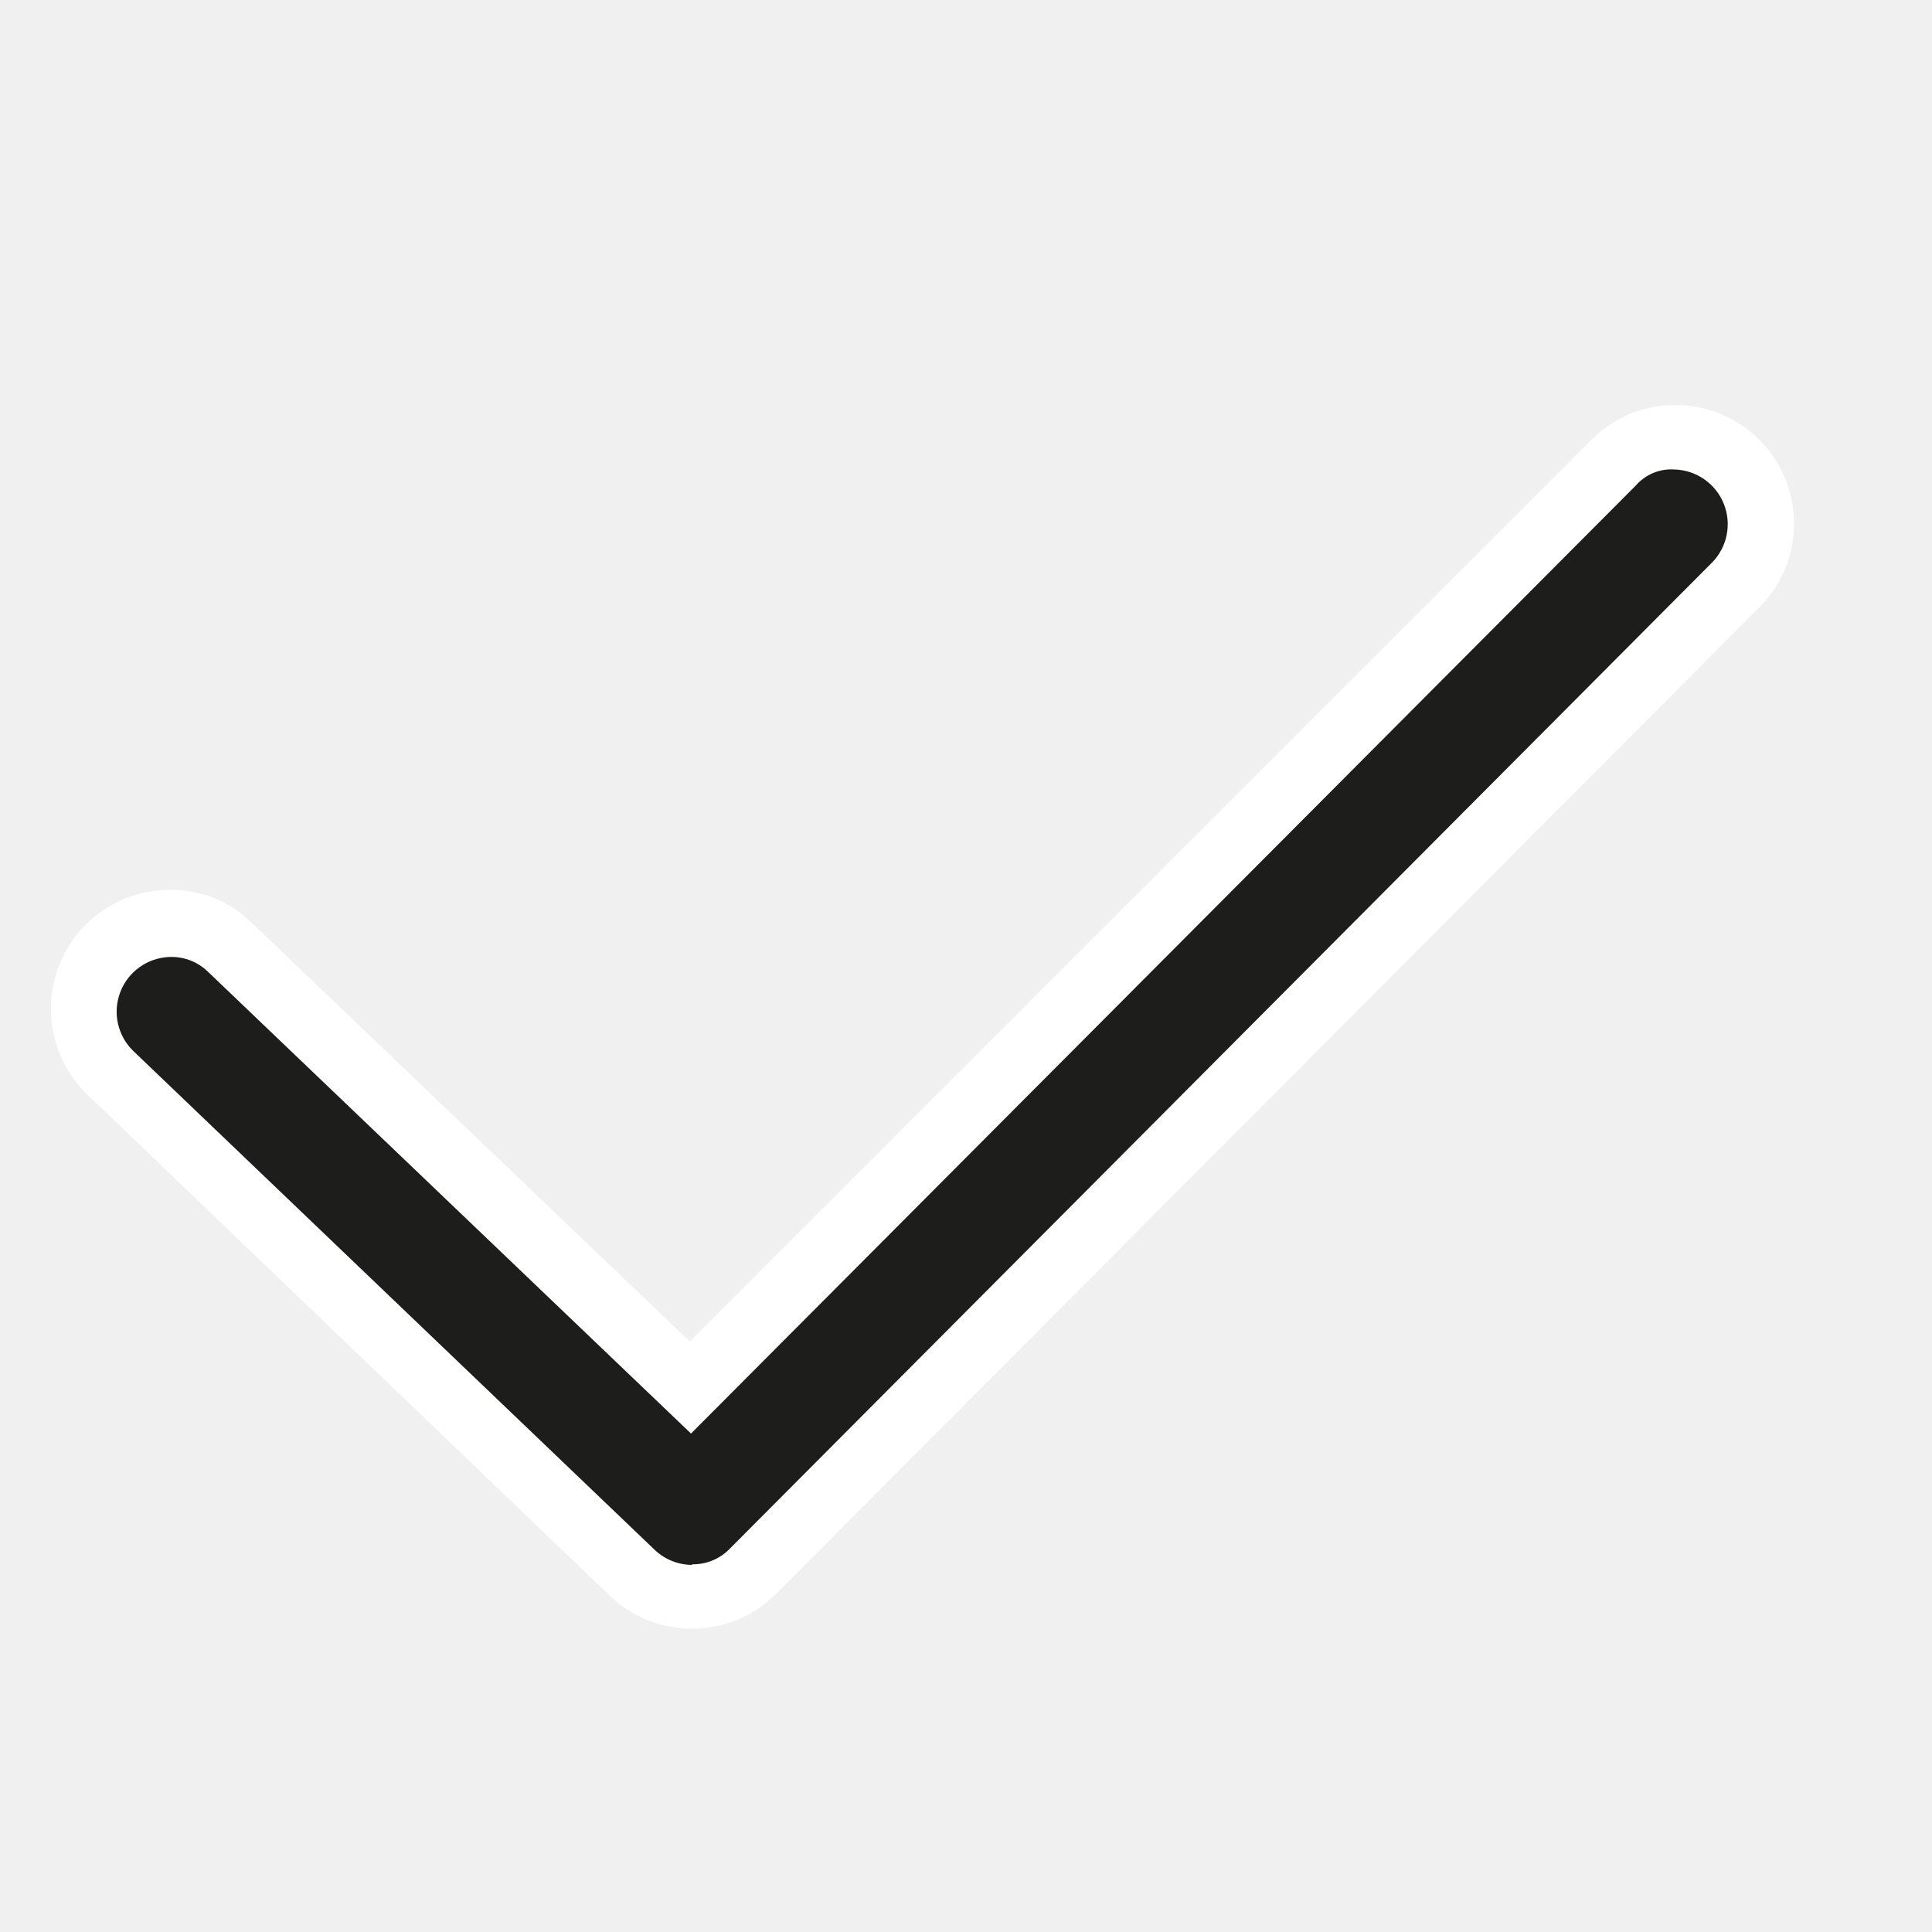
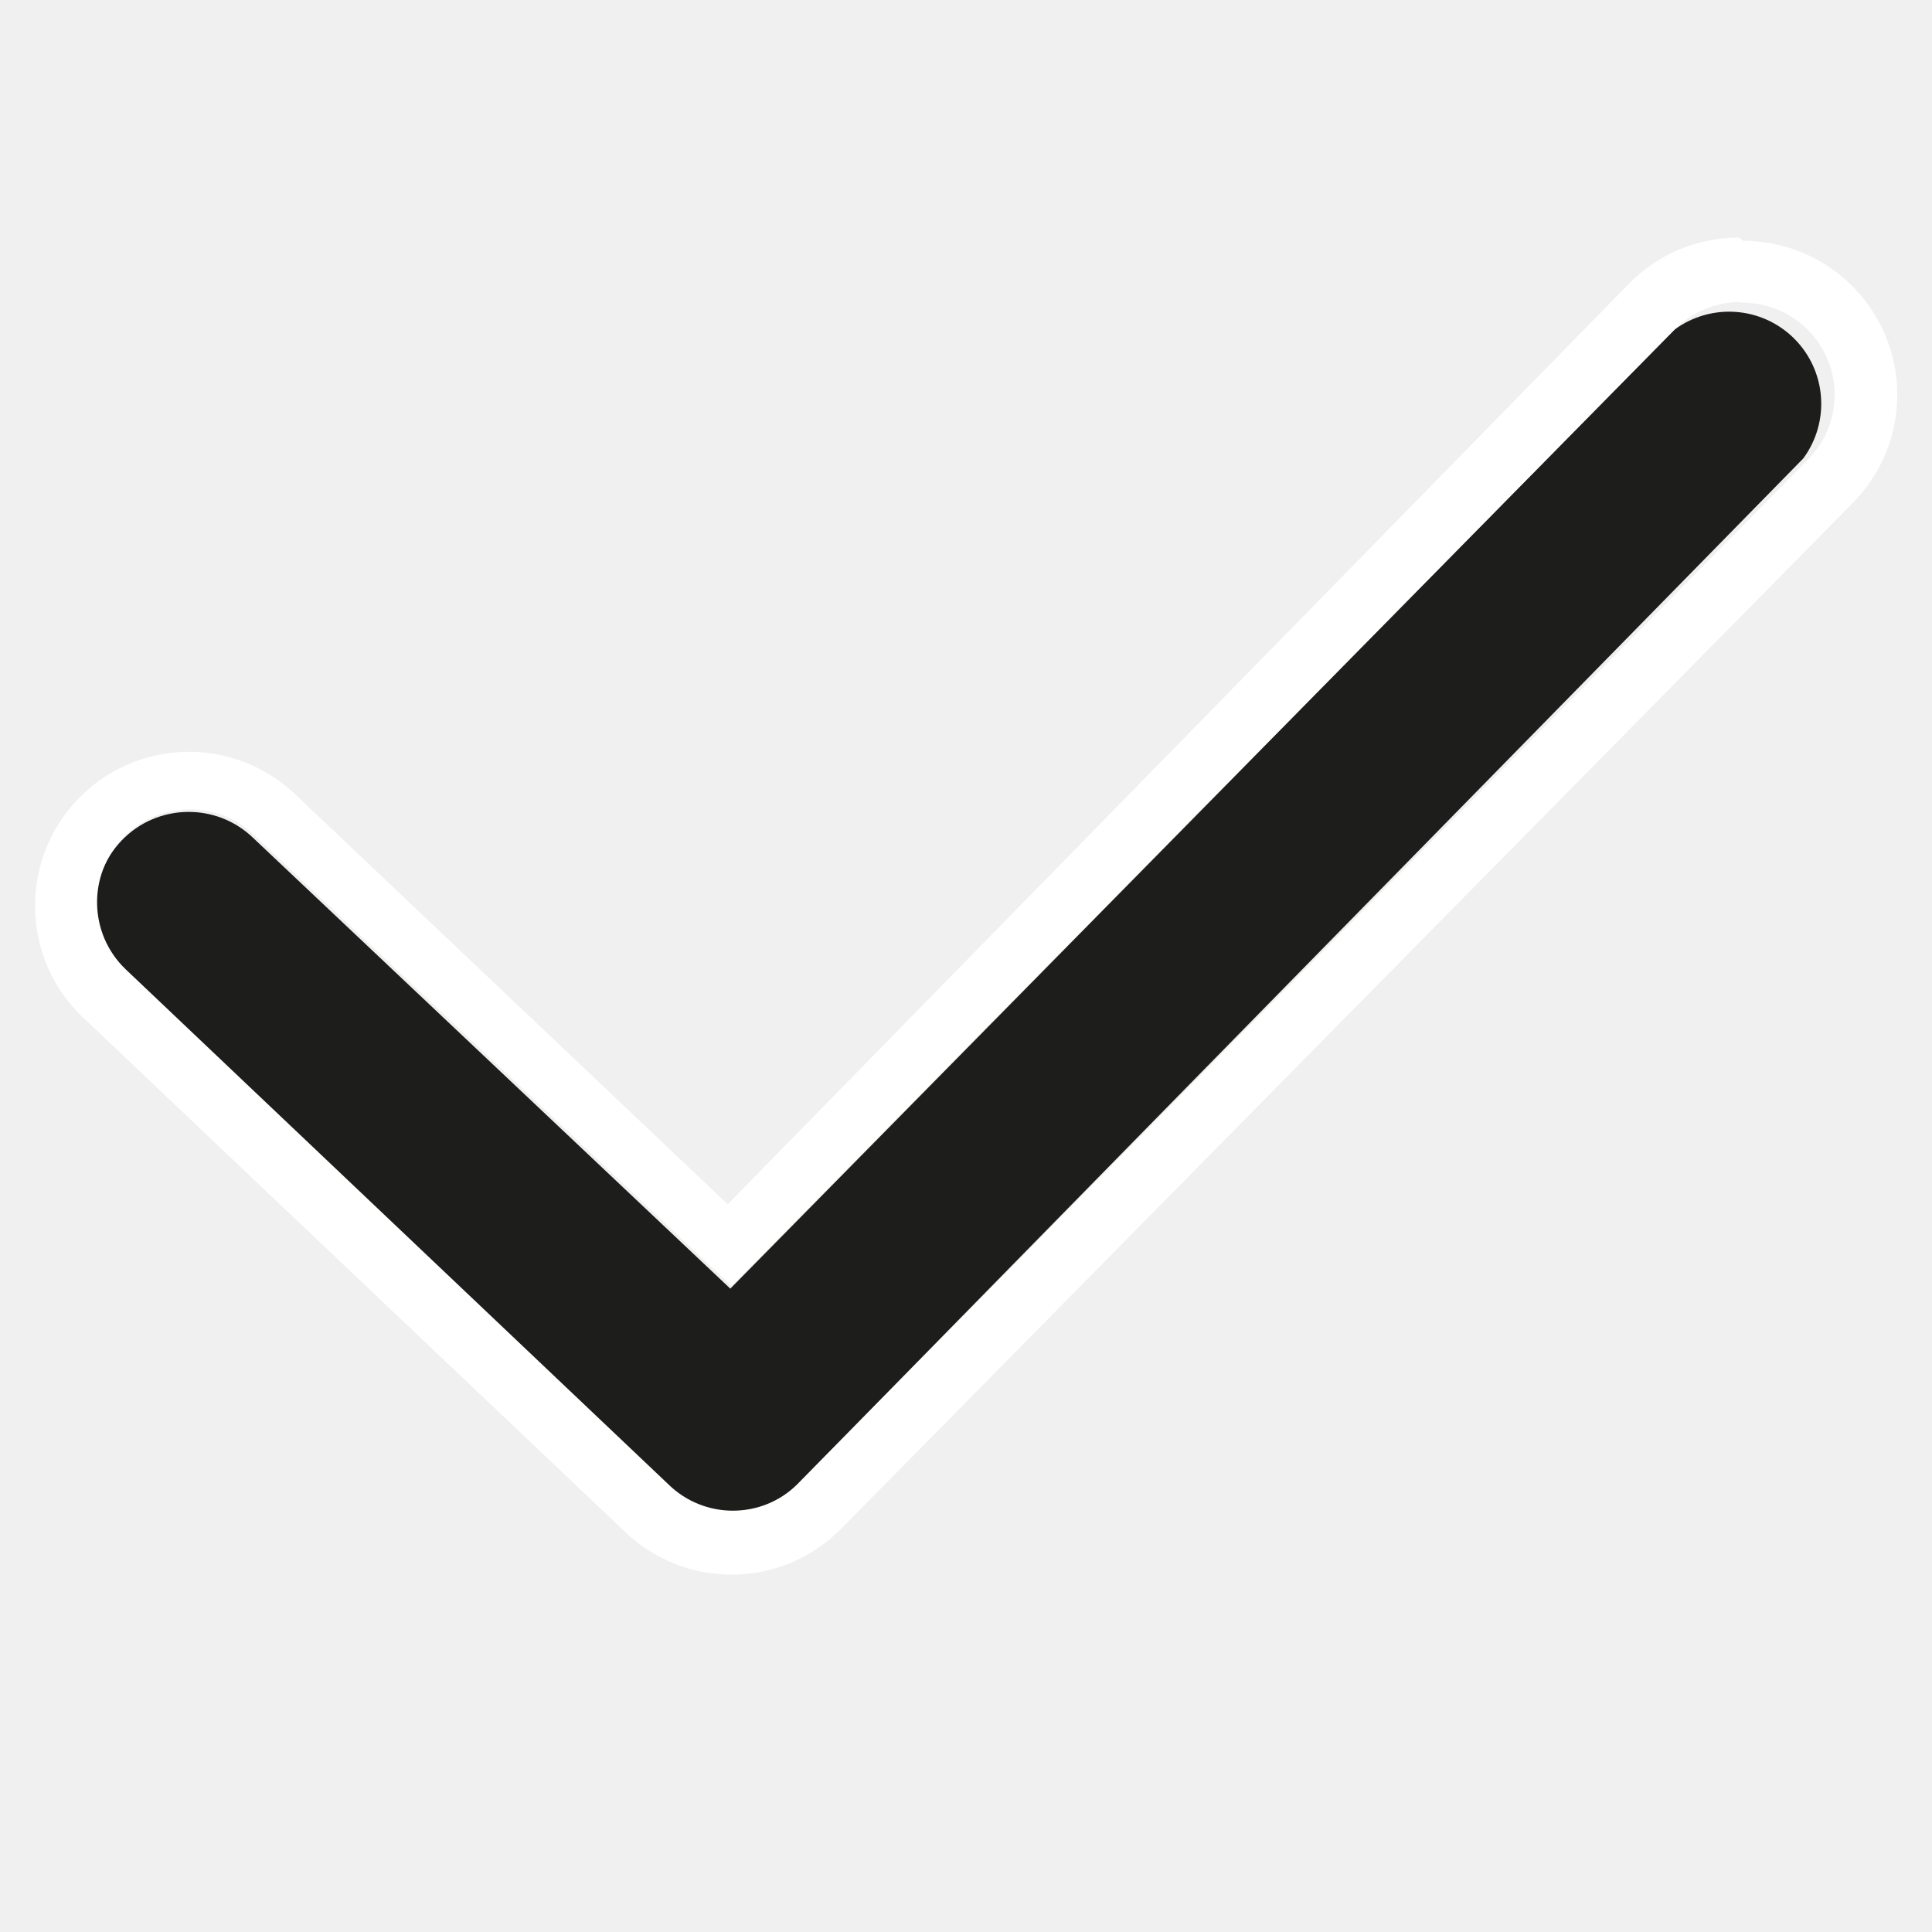
<svg xmlns="http://www.w3.org/2000/svg" viewBox="0 0 30 30">
  <g id="Calque_1" data-name="Calque 1">
-     <path d="M10.74,24.79a1.34,1.34,0,0,1-.92-.37l-8.1-7.75a1.34,1.34,0,0,1,1.86-1.94l7.15,6.84L25,7.19a1.35,1.35,0,0,1,1.91,1.9L11.7,24.39A1.34,1.34,0,0,1,10.74,24.79Z" style="fill:#1d1d1b" />
-     <path d="M10.74,25.29h0a1.84,1.84,0,0,1-1.27-.51L1.36,17a1.85,1.85,0,0,1-.06-2.61,1.83,1.83,0,0,1,1.29-.57,1.76,1.76,0,0,1,1.32.51l6.8,6.5,14-14A1.83,1.83,0,0,1,26,6.29h0a1.84,1.84,0,0,1,1.31,3.15L12.05,24.75A1.83,1.83,0,0,1,10.74,25.29Zm0-1a.79.79,0,0,0,.6-.25L26.58,8.74A.85.85,0,0,0,26,7.29a.73.73,0,0,0-.6.25L10.73,22.26l-7.5-7.17a.81.81,0,0,0-.6-.23.85.85,0,0,0-.56,1.46l8.1,7.75a.85.85,0,0,0,.58.23Z" style="fill:#fff" />
+     <path d="M11.36,23.48a1.43,1.43,0,0,1-1-.39l-8.43-8a1.43,1.43,0,1,1,2-2.08l7.41,7L26,5.12a1.43,1.43,0,0,1,2,2L12.38,23.05A1.43,1.43,0,0,1,11.36,23.48Z" style="fill:#1d1d1b" />
+     <path d="M27.07,4.7a1.43,1.43,0,0,1,1,2.44L12.38,23.05a1.43,1.43,0,0,1-2,0l-8.43-8a1.43,1.43,0,1,1,2-2.08l7.41,7L26,5.12a1.43,1.43,0,0,1,1-.43m0-1h0a2.37,2.37,0,0,0-1.7.71L11.3,18.7,4.58,12.33A2.39,2.39,0,1,0,1.29,15.8l8.43,8a2.39,2.39,0,0,0,3.34-.06L28.77,7.81a2.39,2.39,0,0,0-1.7-4.07Z" style="fill:#fff" />
  </g>
</svg>
